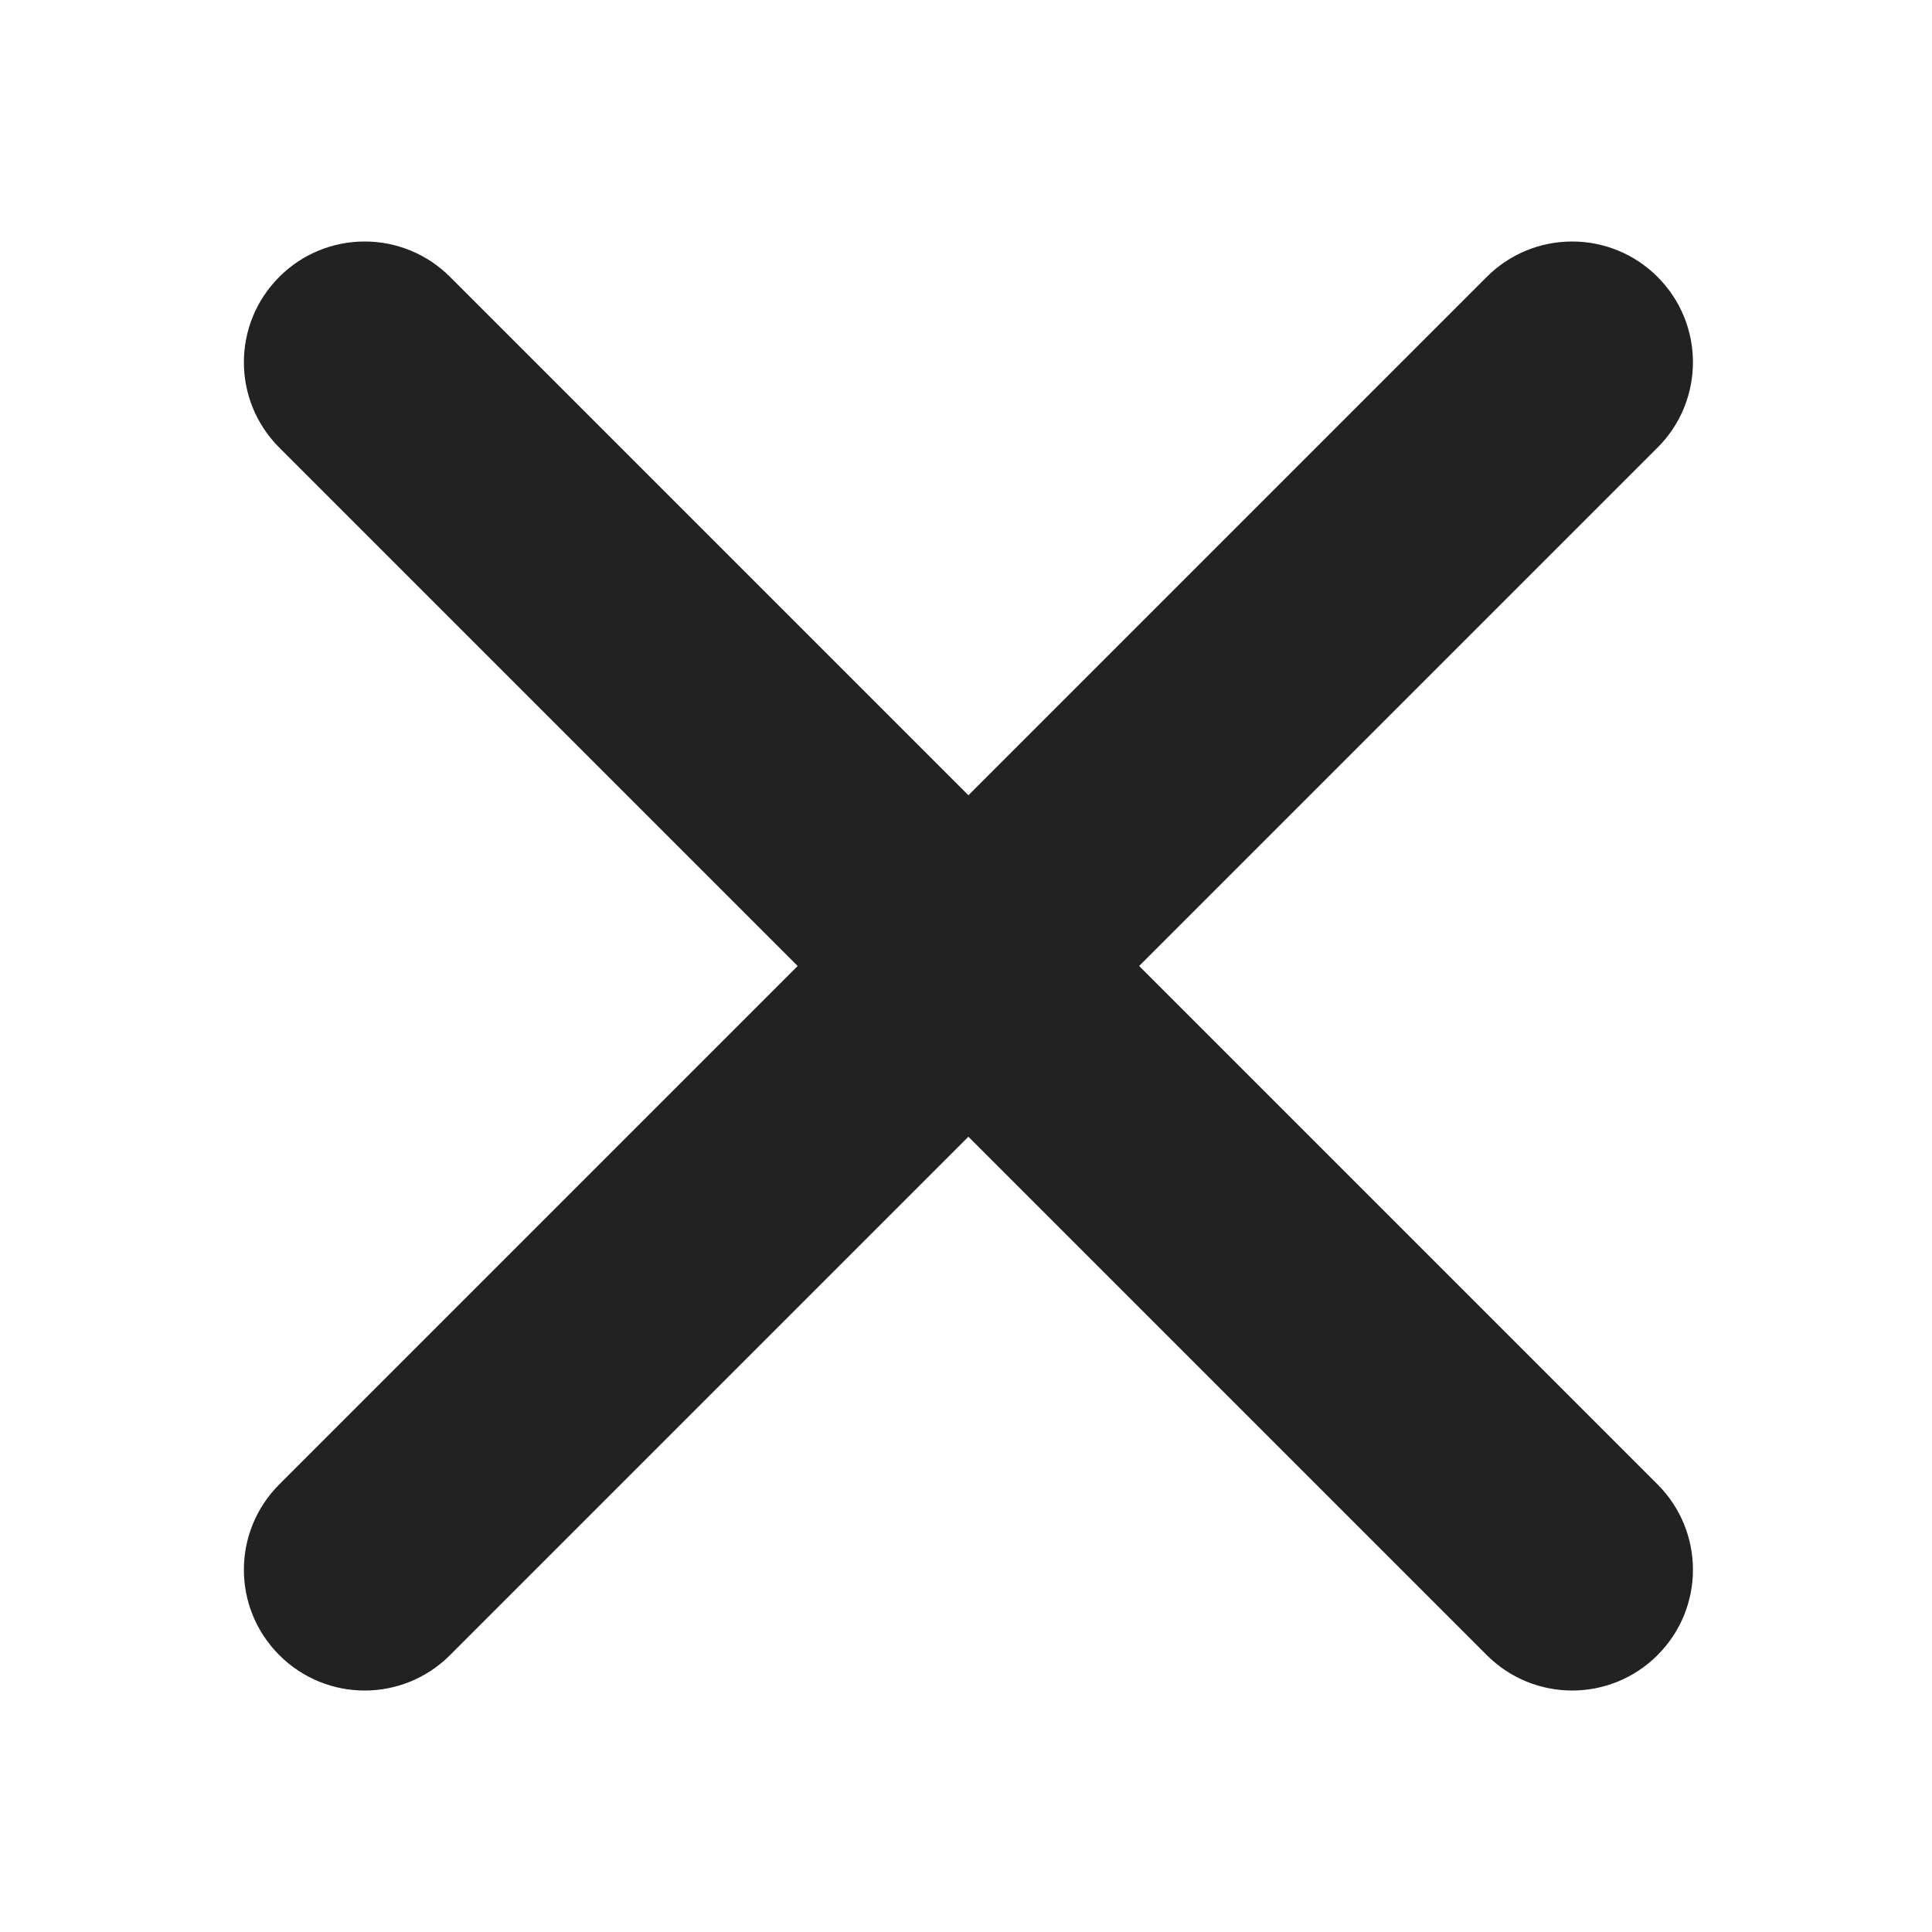
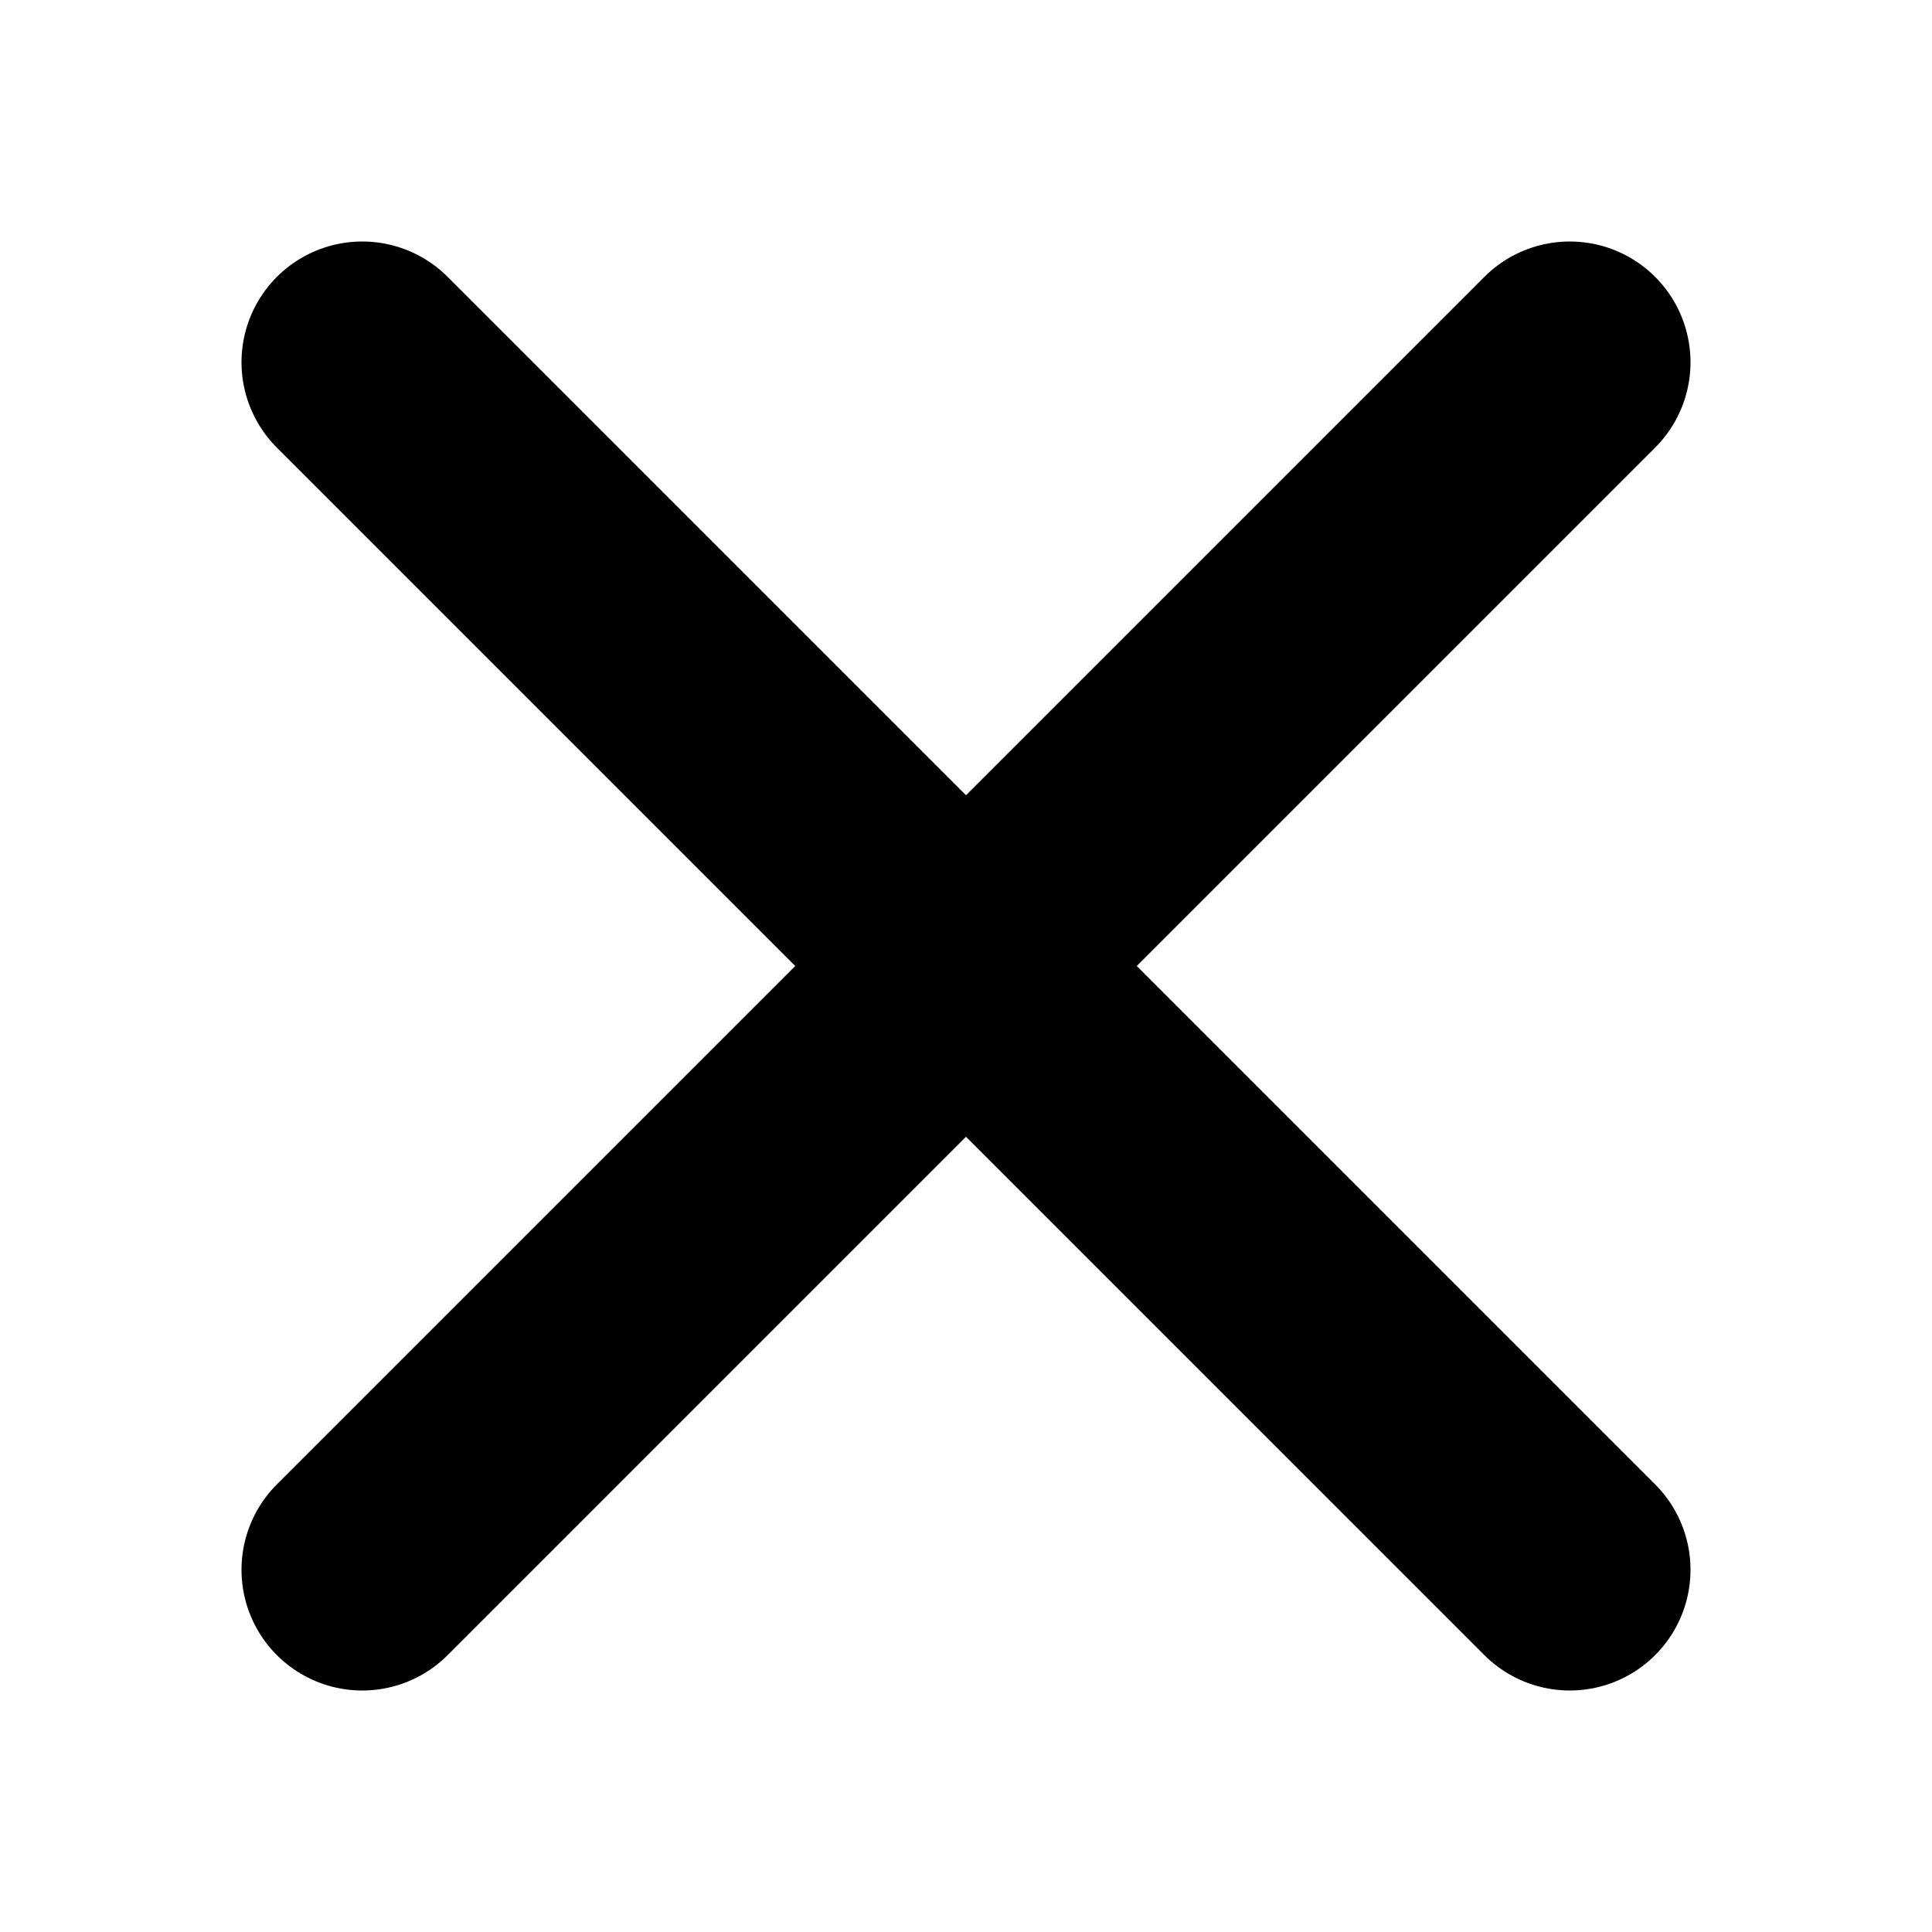
- <svg xmlns="http://www.w3.org/2000/svg" height="16px" viewBox="0 0 16 16" width="16px">
-   <path d="m 3.02 2 c -0.266 0 -0.52 0.105 -0.707 0.293 c -0.391 0.391 -0.391 1.023 0 1.414 l 4.293 4.293 l -4.293 4.293 c -0.391 0.391 -0.391 1.023 0 1.414 s 1.023 0.391 1.414 0 l 4.293 -4.293 l 4.293 4.293 c 0.391 0.391 1.023 0.391 1.414 0 c 0.391 -0.391 0.391 -1.023 0 -1.414 l -4.293 -4.293 l 4.293 -4.293 c 0.391 -0.391 0.391 -1.023 0 -1.414 c -0.188 -0.188 -0.441 -0.293 -0.707 -0.293 s -0.52 0.105 -0.707 0.293 l -4.293 4.293 l -4.293 -4.293 c -0.188 -0.188 -0.441 -0.293 -0.707 -0.293 z m 0 0" fill="#222222" />
+ <svg xmlns="http://www.w3.org/2000/svg" xmlns:ns1="https://www.gtk.org/grappa" width="16" height="16" ns1:version="1" ns1:state="0" ns1:state-names="outline empty">
+   <path d="M 3 13 L 13 3 M 3 3 L 13 13" id="path0" stroke-width="2" stroke-linecap="round" stroke-linejoin="round" stroke="rgb(0,0,0)" fill="none" class="foreground-stroke transparent-fill" ns1:states="outline" ns1:stroke="foreground" ns1:stroke-minwidth="25%" ns1:stroke-maxwidth="150%">
+     </path>
</svg>
